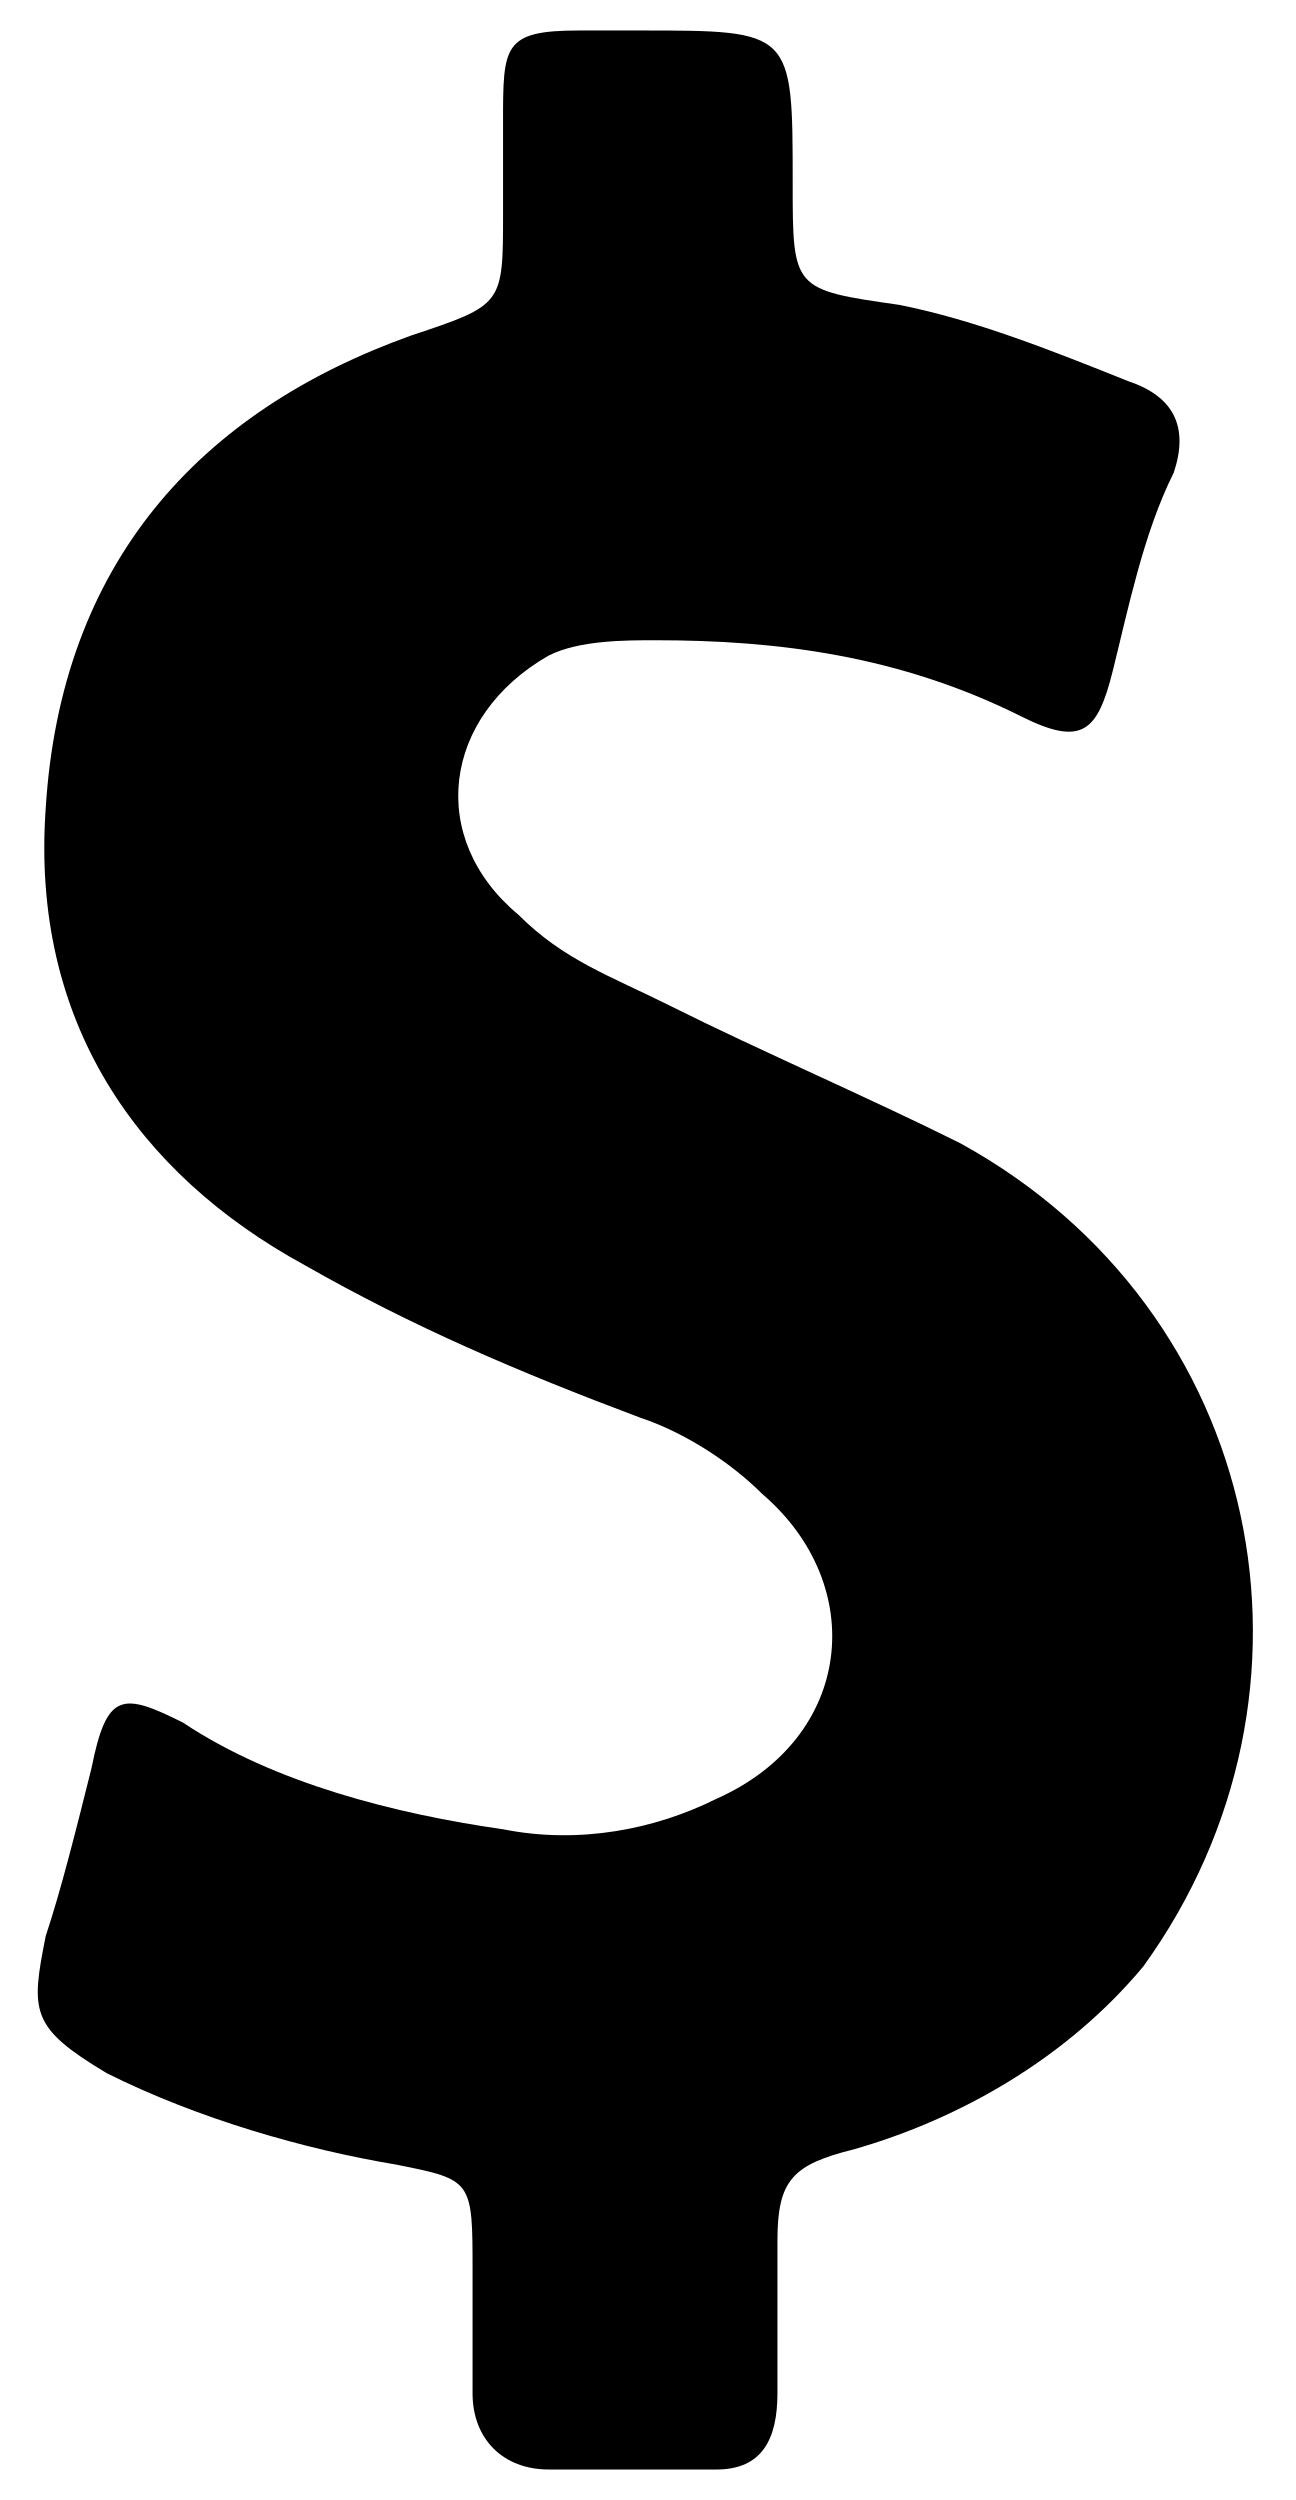
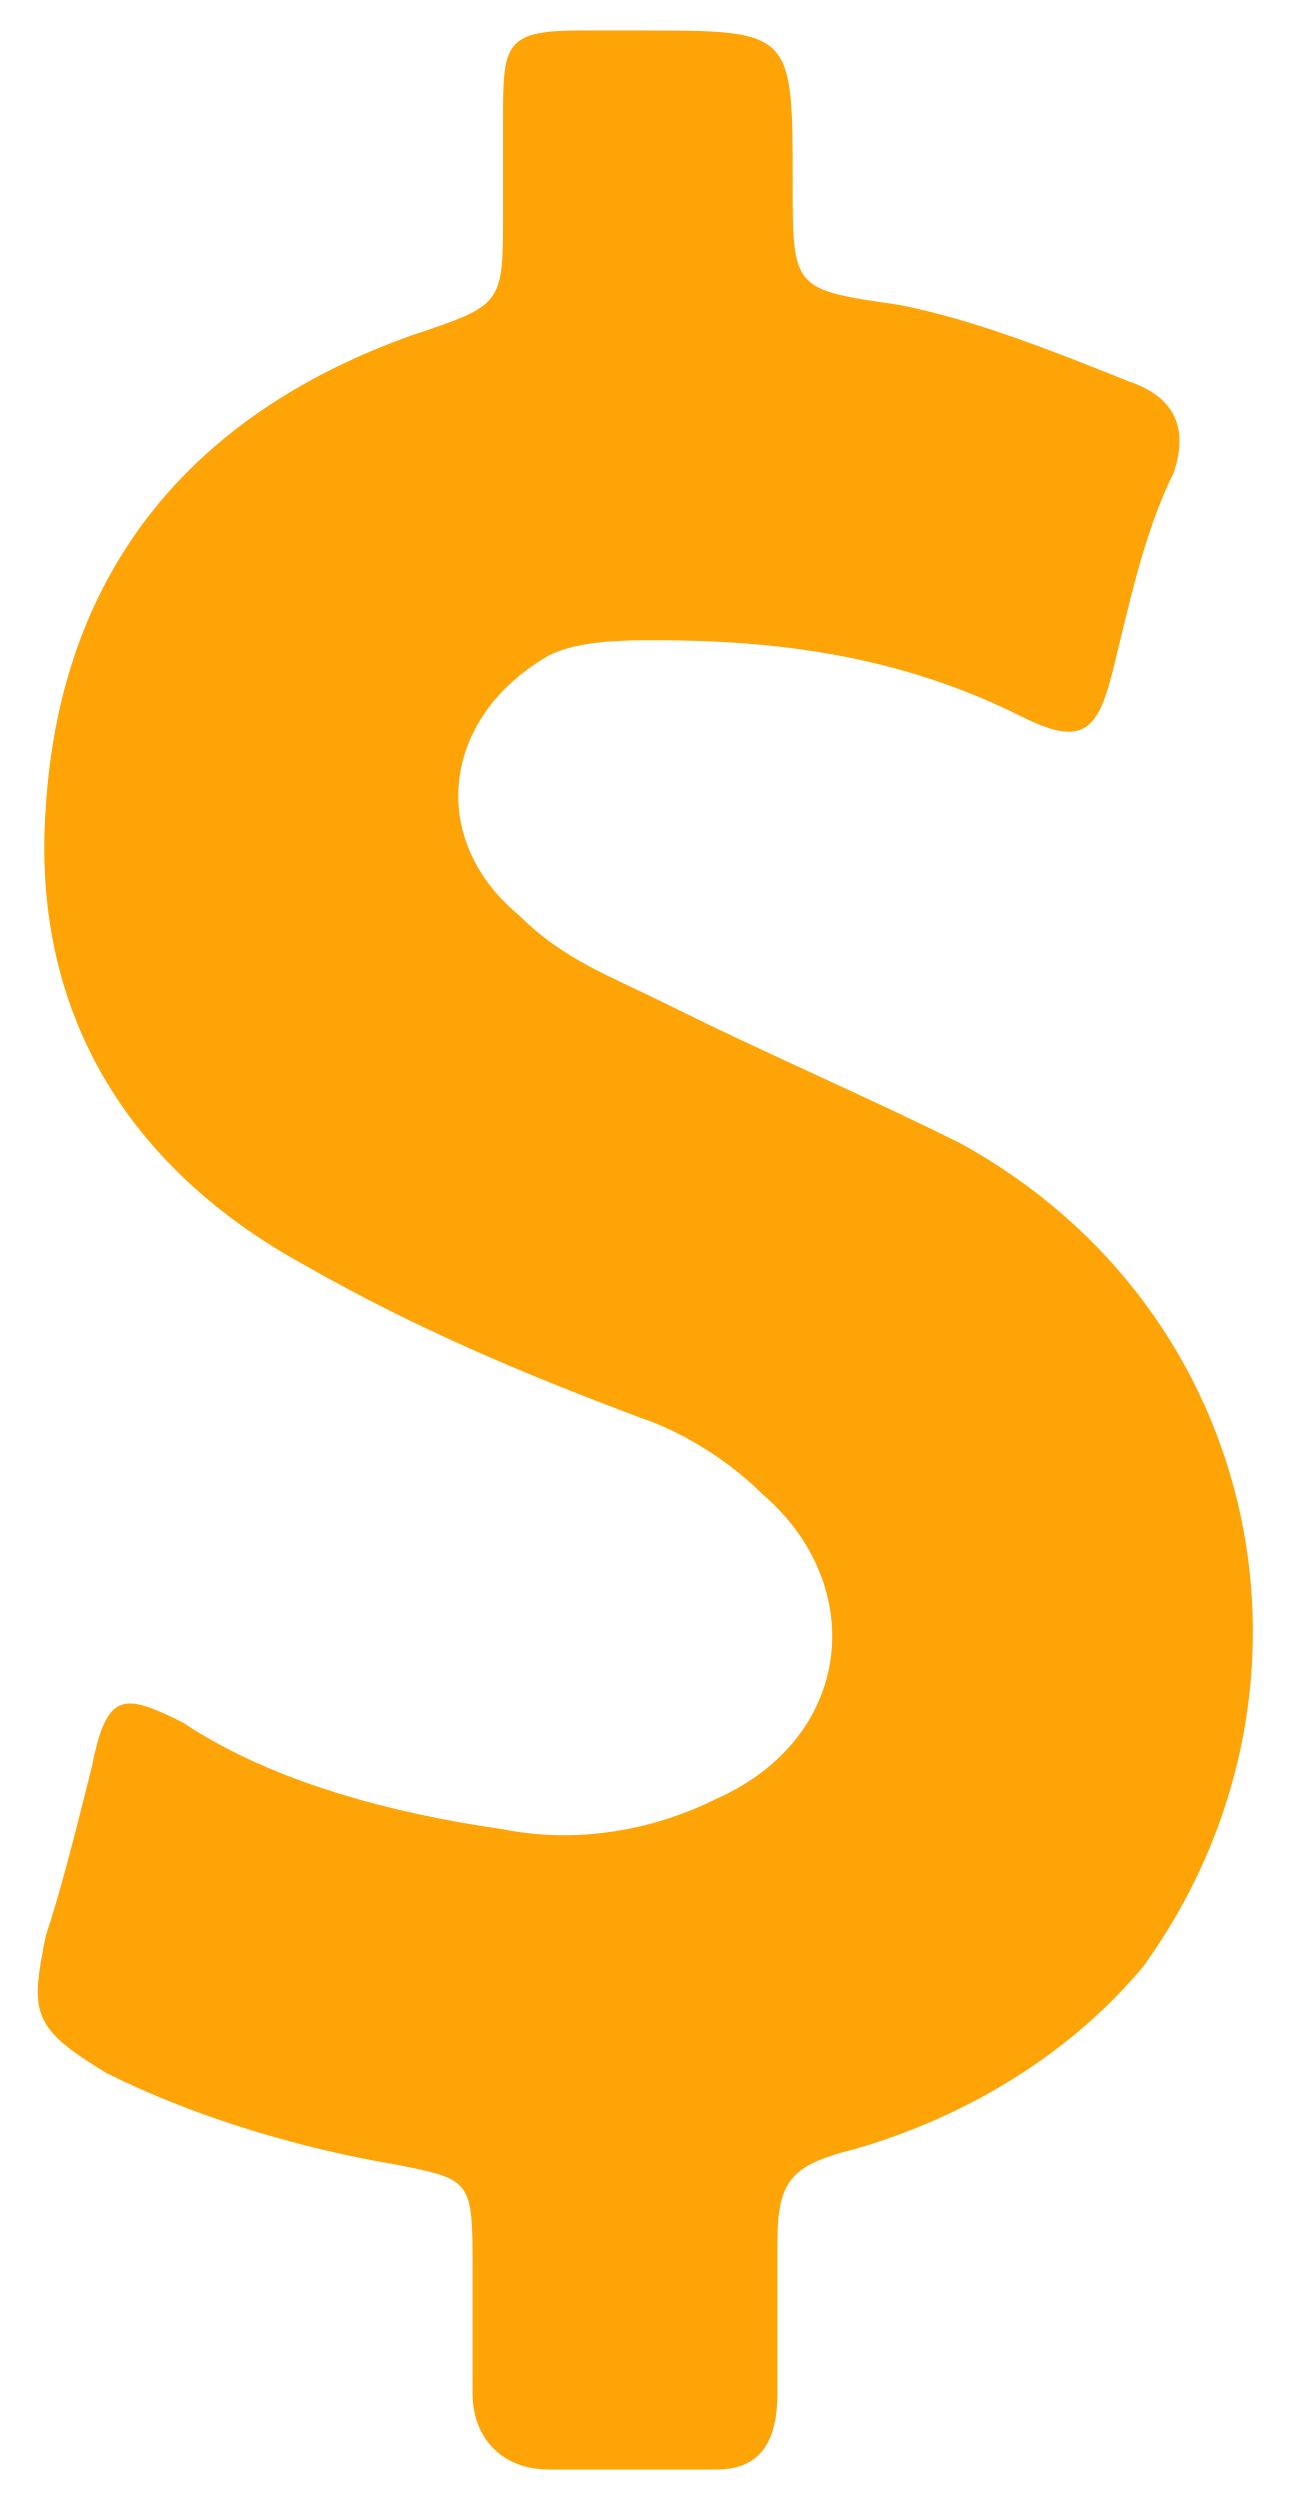
<svg xmlns="http://www.w3.org/2000/svg" version="1.1" id="Shape_1_1_" x="0px" y="0px" viewBox="0 0 8.5 16.4" style="enable-background:new 0 0 8.5 16.4;" xml:space="preserve">
-   <path fill="currentColor" d="M6.3,7.5C5.7,7.2,5,6.9,4.4,6.6C4,6.4,3.7,6.3,3.4,6C2.8,5.5,2.9,4.7,3.6,4.3c0.2-0.1,0.5-0.1,0.7-0.1 c0.8,0,1.6,0.1,2.4,0.5c0.4,0.2,0.5,0.1,0.6-0.3C7.4,4,7.5,3.5,7.7,3.1c0.1-0.3,0-0.5-0.3-0.6C6.9,2.3,6.4,2.1,5.9,2 C5.2,1.9,5.2,1.9,5.2,1.2c0-1,0-1-1-1c-0.1,0-0.3,0-0.4,0c-0.5,0-0.5,0.1-0.5,0.6c0,0.2,0,0.4,0,0.6c0,0.6,0,0.6-0.6,0.8 C1.3,2.7,0.4,3.7,0.3,5.3C0.2,6.7,0.9,7.7,2,8.3c0.7,0.4,1.4,0.7,2.2,1C4.5,9.4,4.8,9.6,5,9.8c0.7,0.6,0.6,1.6-0.3,2 C4.3,12,3.8,12.1,3.3,12c-0.7-0.1-1.5-0.3-2.1-0.7c-0.4-0.2-0.5-0.2-0.6,0.3c-0.1,0.4-0.2,0.8-0.3,1.1c-0.1,0.5-0.1,0.6,0.4,0.9 c0.6,0.3,1.3,0.5,1.9,0.6c0.5,0.1,0.5,0.1,0.5,0.7c0,0.3,0,0.5,0,0.8s0.2,0.5,0.5,0.5c0.4,0,0.7,0,1.1,0c0.3,0,0.4-0.2,0.4-0.5 s0-0.7,0-1c0-0.4,0.1-0.5,0.5-0.6c0.7-0.2,1.4-0.6,1.9-1.2C8.8,11.1,8.3,8.6,6.3,7.5z" />
+   <style type="text/css">
+ 	.st0{fill:#ffa407;}
+ </style>
+   <g id="Shape_1">
+     <g>
+       <path class="st0" d="M6.3,7.5C5.7,7.2,5,6.9,4.4,6.6C4,6.4,3.7,6.3,3.4,6C2.8,5.5,2.9,4.7,3.6,4.3c0.2-0.1,0.5-0.1,0.7-0.1    c0.8,0,1.6,0.1,2.4,0.5c0.4,0.2,0.5,0.1,0.6-0.3C7.4,4,7.5,3.5,7.7,3.1c0.1-0.3,0-0.5-0.3-0.6C6.9,2.3,6.4,2.1,5.9,2    C5.2,1.9,5.2,1.9,5.2,1.2c0-1,0-1-1-1c-0.1,0-0.3,0-0.4,0c-0.5,0-0.5,0.1-0.5,0.6c0,0.2,0,0.4,0,0.6c0,0.6,0,0.6-0.6,0.8    C1.3,2.7,0.4,3.7,0.3,5.3C0.2,6.7,0.9,7.7,2,8.3c0.7,0.4,1.4,0.7,2.2,1C4.5,9.4,4.8,9.6,5,9.8c0.7,0.6,0.6,1.6-0.3,2    C4.3,12,3.8,12.1,3.3,12c-0.7-0.1-1.5-0.3-2.1-0.7c-0.4-0.2-0.5-0.2-0.6,0.3c-0.1,0.4-0.2,0.8-0.3,1.1c-0.1,0.5-0.1,0.6,0.4,0.9    c0.6,0.3,1.3,0.5,1.9,0.6c0.5,0.1,0.5,0.1,0.5,0.7c0,0.3,0,0.5,0,0.8s0.2,0.5,0.5,0.5c0.4,0,0.7,0,1.1,0c0.3,0,0.4-0.2,0.4-0.5    s0-0.7,0-1c0-0.4,0.1-0.5,0.5-0.6c0.7-0.2,1.4-0.6,1.9-1.2C8.8,11.1,8.3,8.6,6.3,7.5z" />
+     </g>
+   </g>
</svg>
